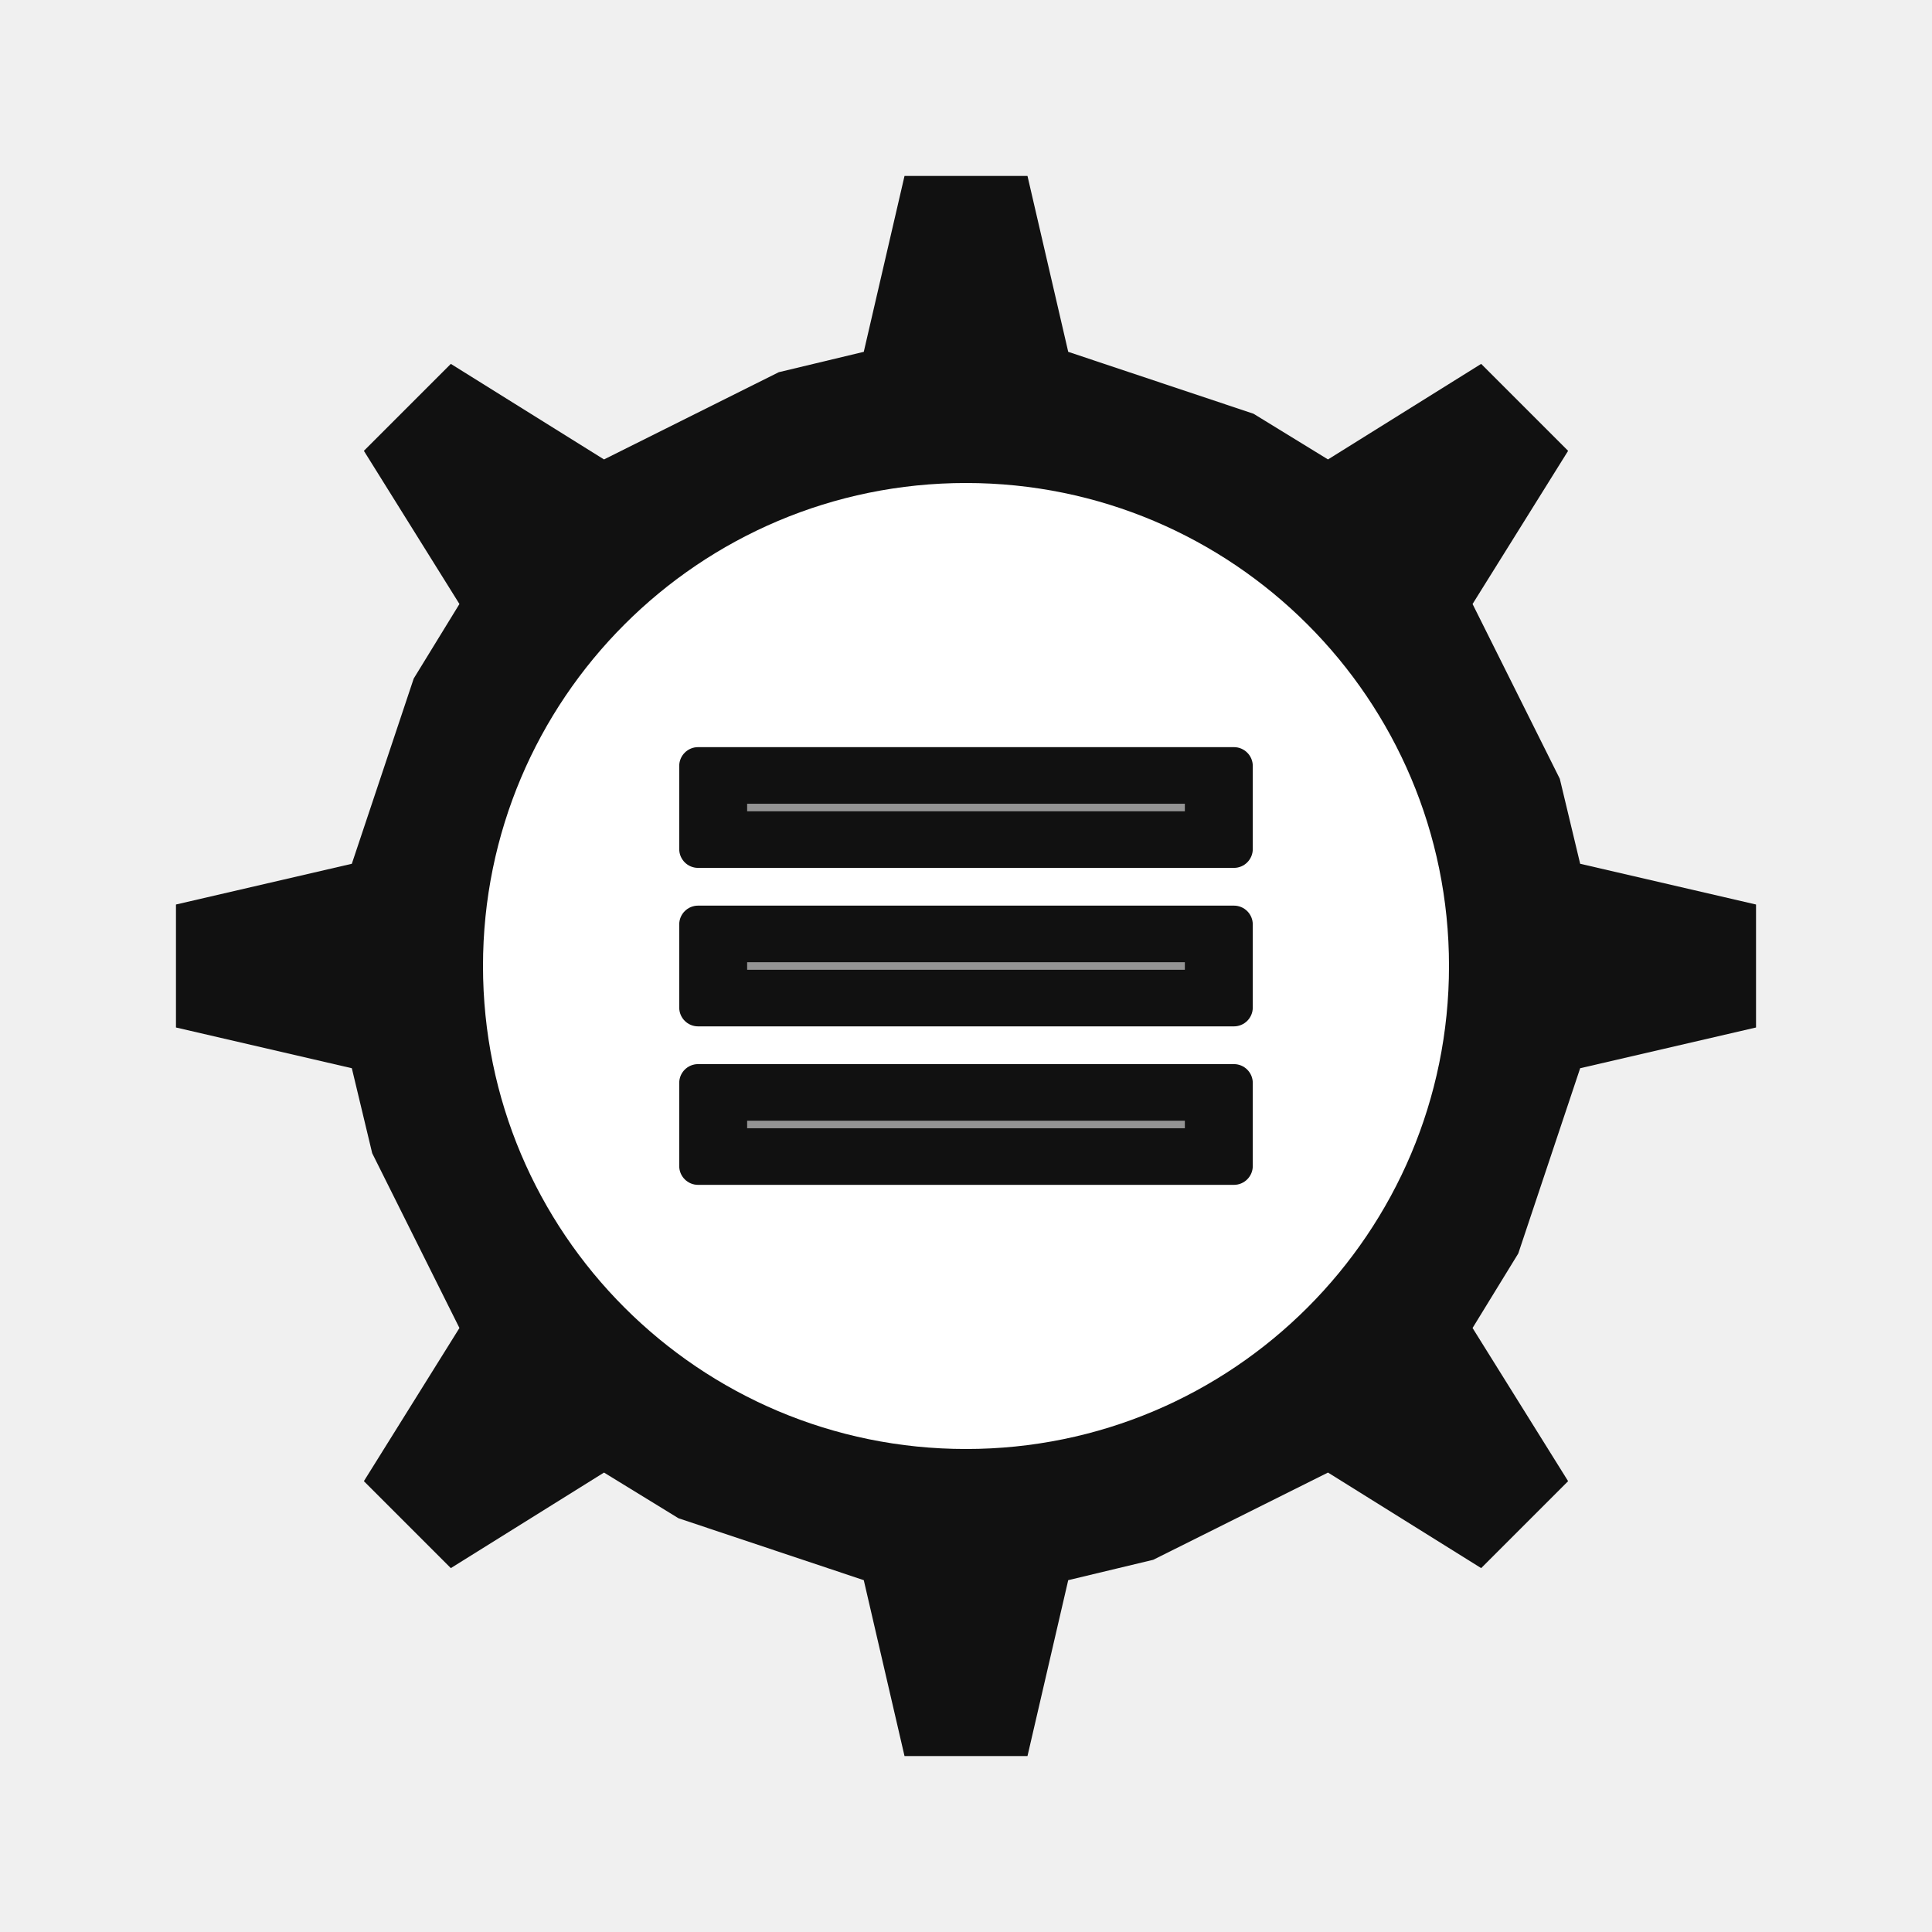
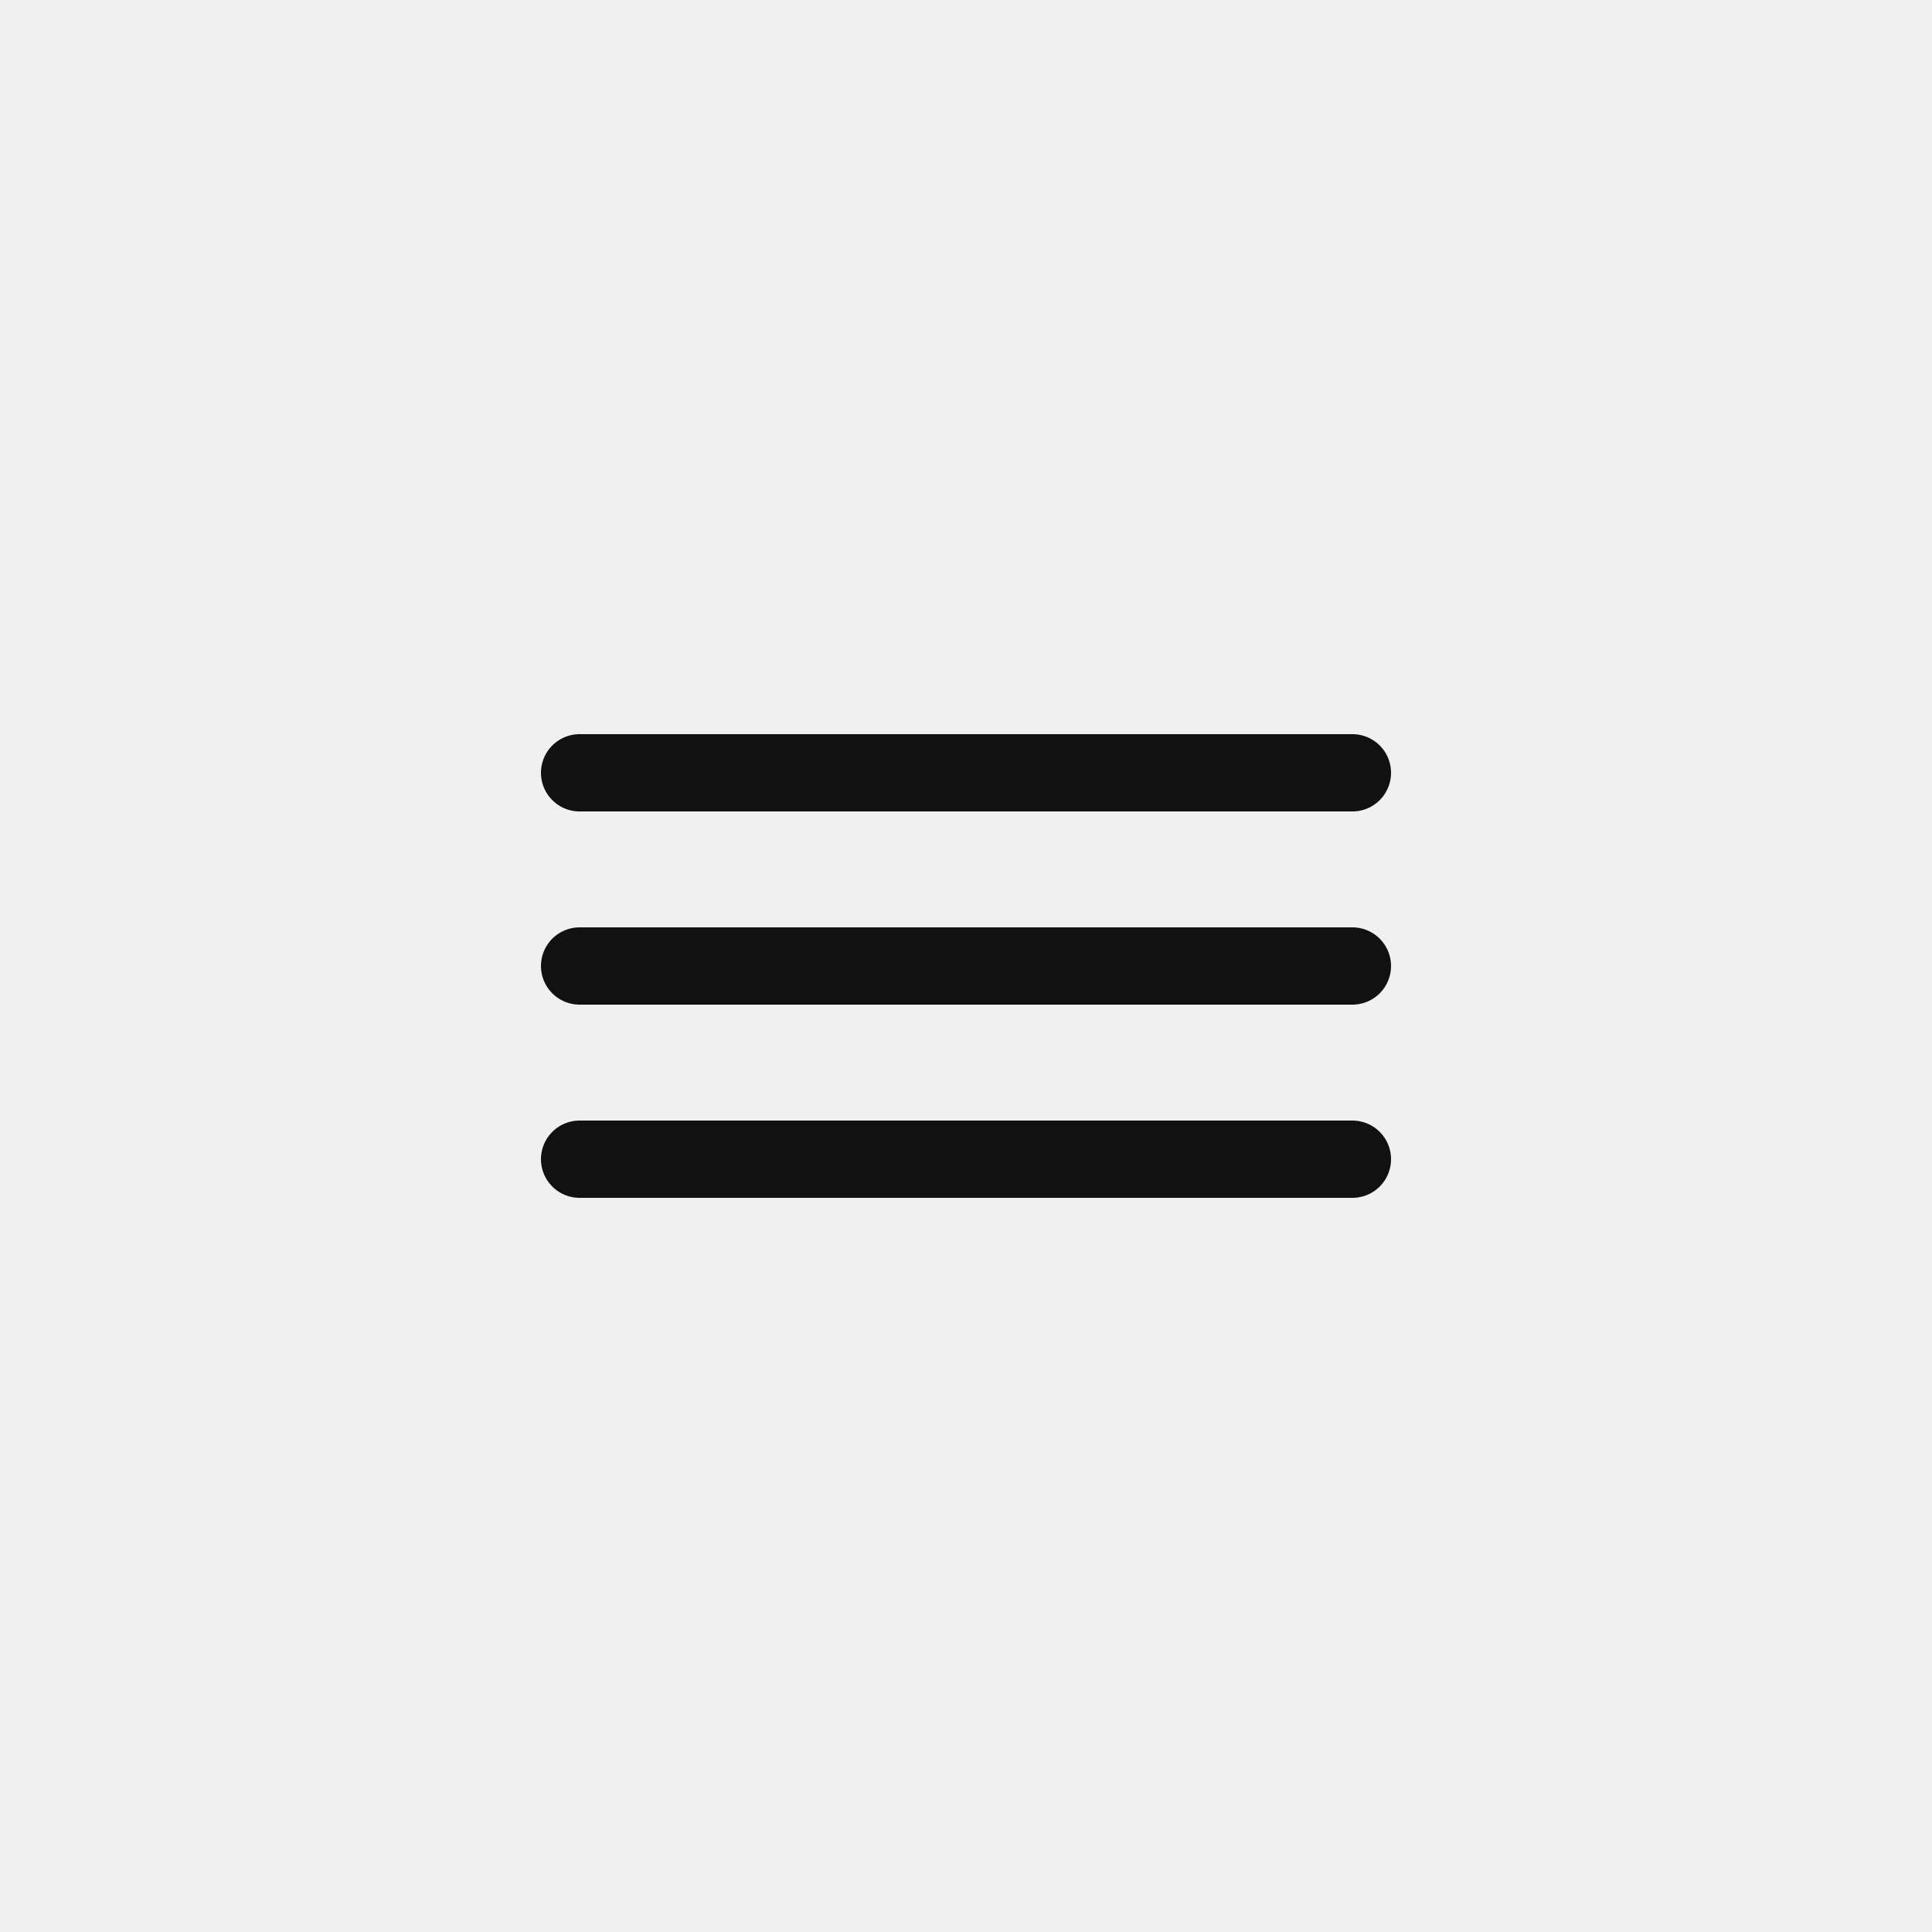
- <svg xmlns="http://www.w3.org/2000/svg" viewBox="0 0 512 512" width="512" height="512">
-   <path d="M 206.384,98.637 L 228.909,93.239 L 239.706,46.633 L 272.294,46.633 L 283.091,93.239 L 332.189,109.643 L 351.933,121.755 L 392.523,96.434 L 415.566,119.477 L 390.245,160.067 L 413.363,206.384 L 418.761,228.909 L 465.367,239.706 L 465.367,272.294 L 418.761,283.091 L 402.357,332.189 L 390.245,351.933 L 415.566,392.523 L 392.523,415.566 L 351.933,390.245 L 305.616,413.363 L 283.091,418.761 L 272.294,465.367 L 239.706,465.367 L 228.909,418.761 L 179.811,402.357 L 160.067,390.245 L 119.477,415.566 L 96.434,392.523 L 121.755,351.933 L 98.637,305.616 L 93.239,283.091 L 46.633,272.294 L 46.633,239.706 L 93.239,228.909 L 109.643,179.811 L 121.755,160.067 L 96.434,119.477 L 119.477,96.434 L 160.067,121.755 Z" fill="#111111" />
-   <circle cx="256" cy="256" r="128" fill="white" />
-   <rect x="180" y="198" width="152" height="32" rx="5" fill="#111111" />
-   <line x1="198" y1="214" x2="314" y2="214" stroke="white" stroke-width="2" opacity="0.55" />
-   <rect x="180" y="240" width="152" height="32" rx="5" fill="#111111" />
-   <line x1="198" y1="256" x2="314" y2="256" stroke="white" stroke-width="2" opacity="0.55" />
-   <rect x="180" y="282" width="152" height="32" rx="5" fill="#111111" />
-   <line x1="198" y1="298" x2="314" y2="298" stroke="white" stroke-width="2" opacity="0.55" />
+ <svg xmlns="http://www.w3.org/2000/svg" viewBox="0 0 100 100" width="100" height="100">
+   <g stroke="#111111" stroke-width="4" stroke-linecap="round" fill="none">
+     <line x1="30" y1="40" x2="70" y2="40" />
+     <line x1="30" y1="50" x2="70" y2="50" />
+     <line x1="30" y1="60" x2="70" y2="60" />
+   </g>
</svg>
